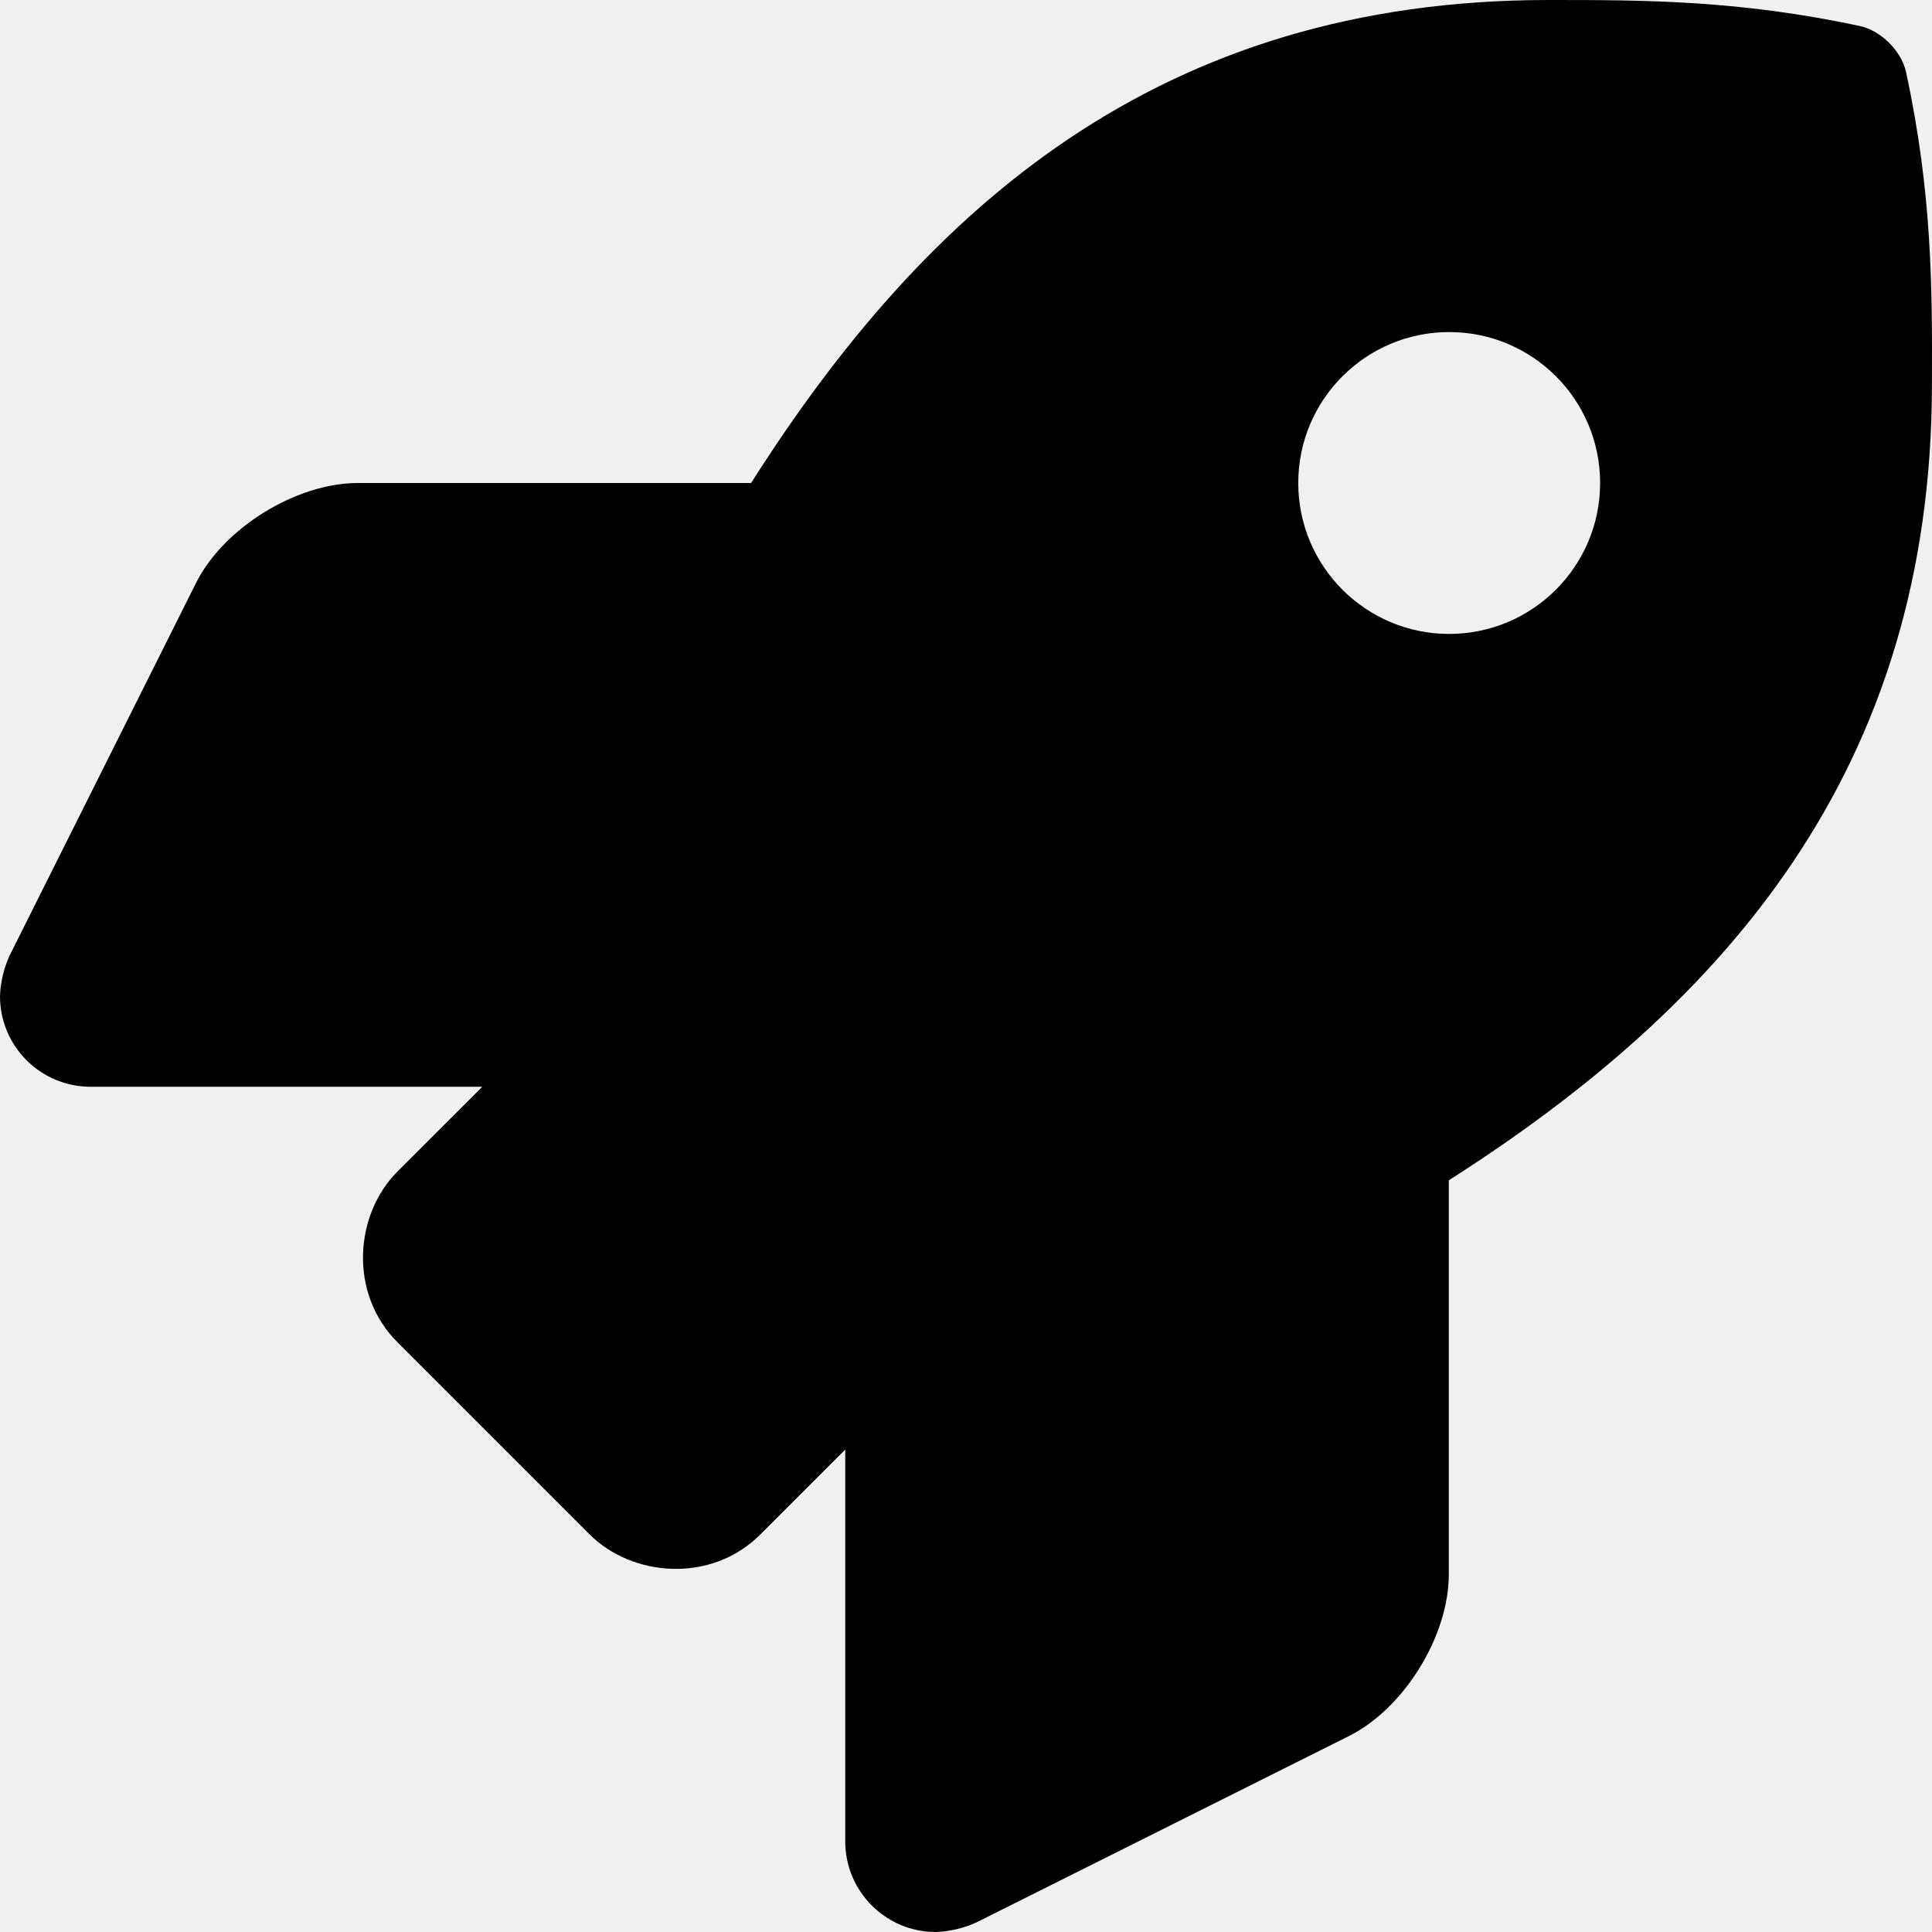
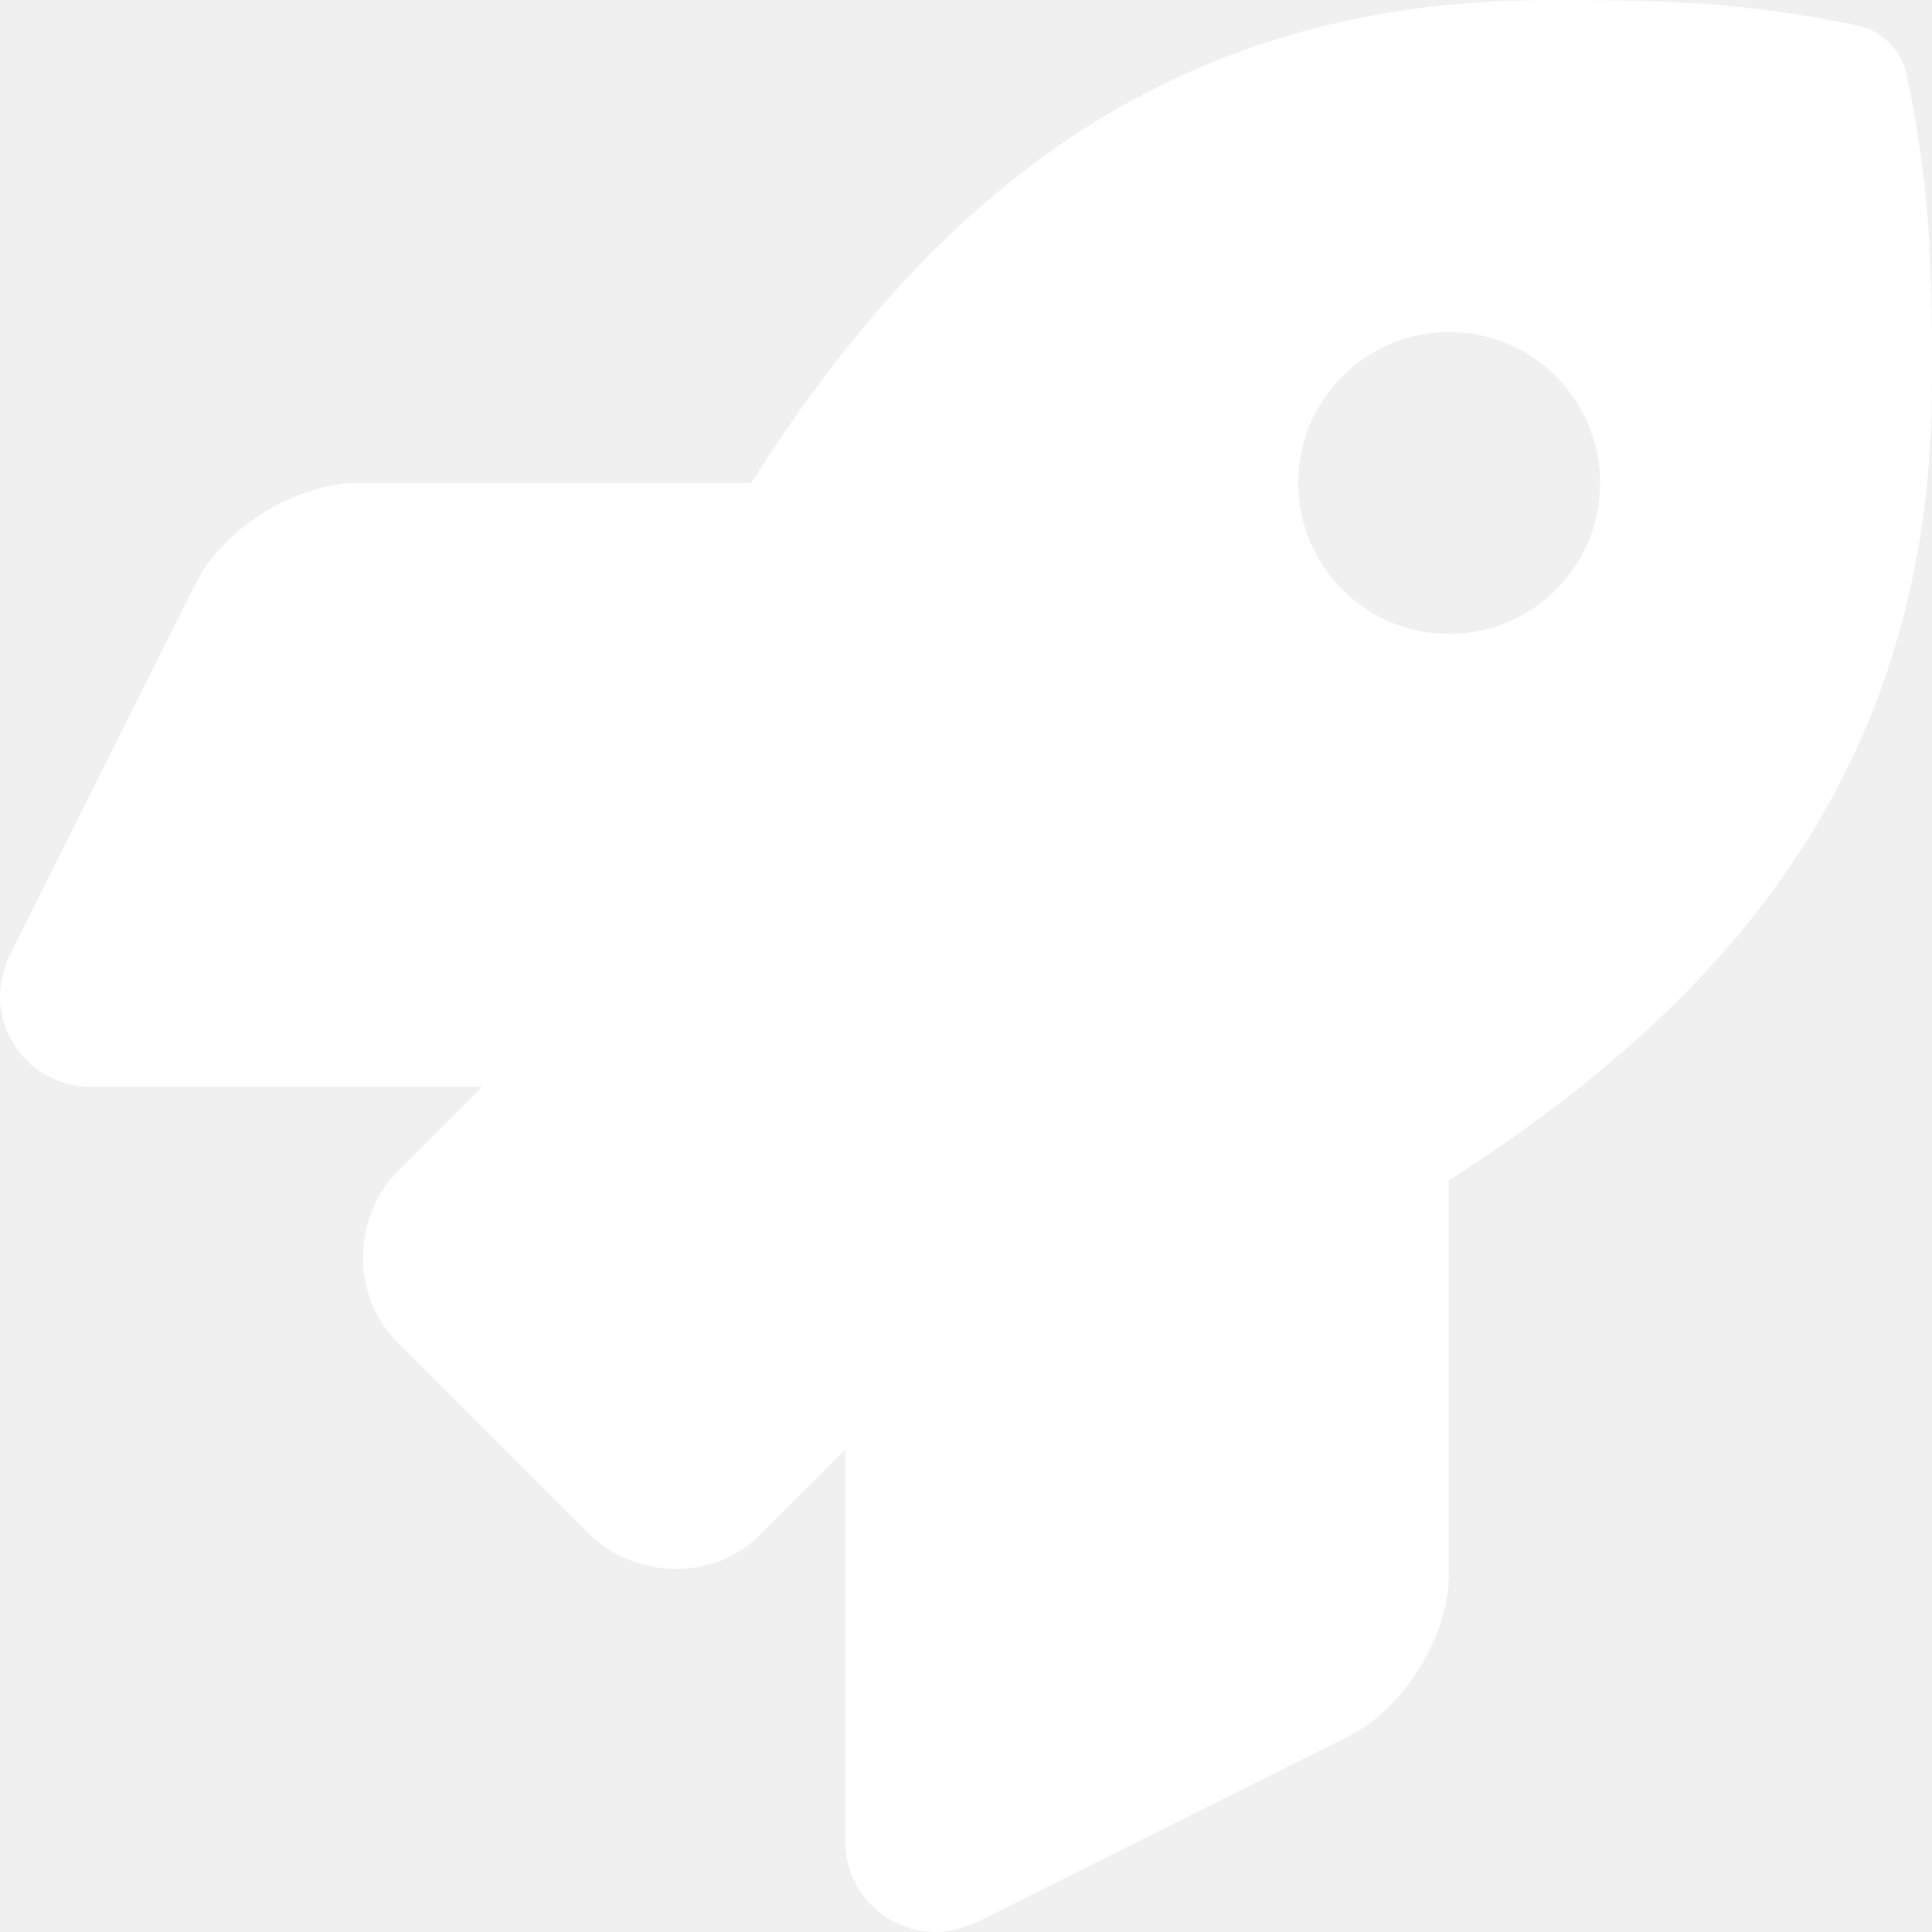
<svg xmlns="http://www.w3.org/2000/svg" viewBox="0 0 512 512">
-   <path d="M505.12,19.094c-1.189-5.531-6.658-11-12.207-12.188C460.716,0,435.507,0,410.407,0,307.175,0,245.269,55.203,199.052,128H94.838c-16.348.016-35.557,11.875-42.887,26.484L2.516,253.297A28.4,28.4,0,0,0,0,264a24.009,24.009,0,0,0,24.006,24H127.816l-22.475,22.469c-11.365,11.361-12.996,32.258,0,45.25L156.246,406.625c11.156,11.188,32.156,13.156,45.277,0l22.475-22.469V488a24.009,24.009,0,0,0,24.006,24,28.559,28.559,0,0,0,10.707-2.516l98.728-49.391c14.629-7.297,26.508-26.5,26.508-42.859V312.797c72.598-46.312,128.035-108.406,128.035-211.094C512.075,76.5,512.075,51.297,505.12,19.094ZM384.04,168A40,40,0,1,1,424.05,128,40.023,40.023,0,0,1,384.04,168Z" />
+   <path fill="#fff" d="M505.12,19.094c-1.189-5.531-6.658-11-12.207-12.188C460.716,0,435.507,0,410.407,0,307.175,0,245.269,55.203,199.052,128H94.838c-16.348.016-35.557,11.875-42.887,26.484L2.516,253.297A28.4,28.4,0,0,0,0,264a24.009,24.009,0,0,0,24.006,24H127.816l-22.475,22.469c-11.365,11.361-12.996,32.258,0,45.25L156.246,406.625c11.156,11.188,32.156,13.156,45.277,0l22.475-22.469V488a24.009,24.009,0,0,0,24.006,24,28.559,28.559,0,0,0,10.707-2.516l98.728-49.391c14.629-7.297,26.508-26.5,26.508-42.859V312.797c72.598-46.312,128.035-108.406,128.035-211.094C512.075,76.5,512.075,51.297,505.12,19.094ZM384.04,168A40,40,0,1,1,424.05,128,40.023,40.023,0,0,1,384.04,168Z" />
</svg>
